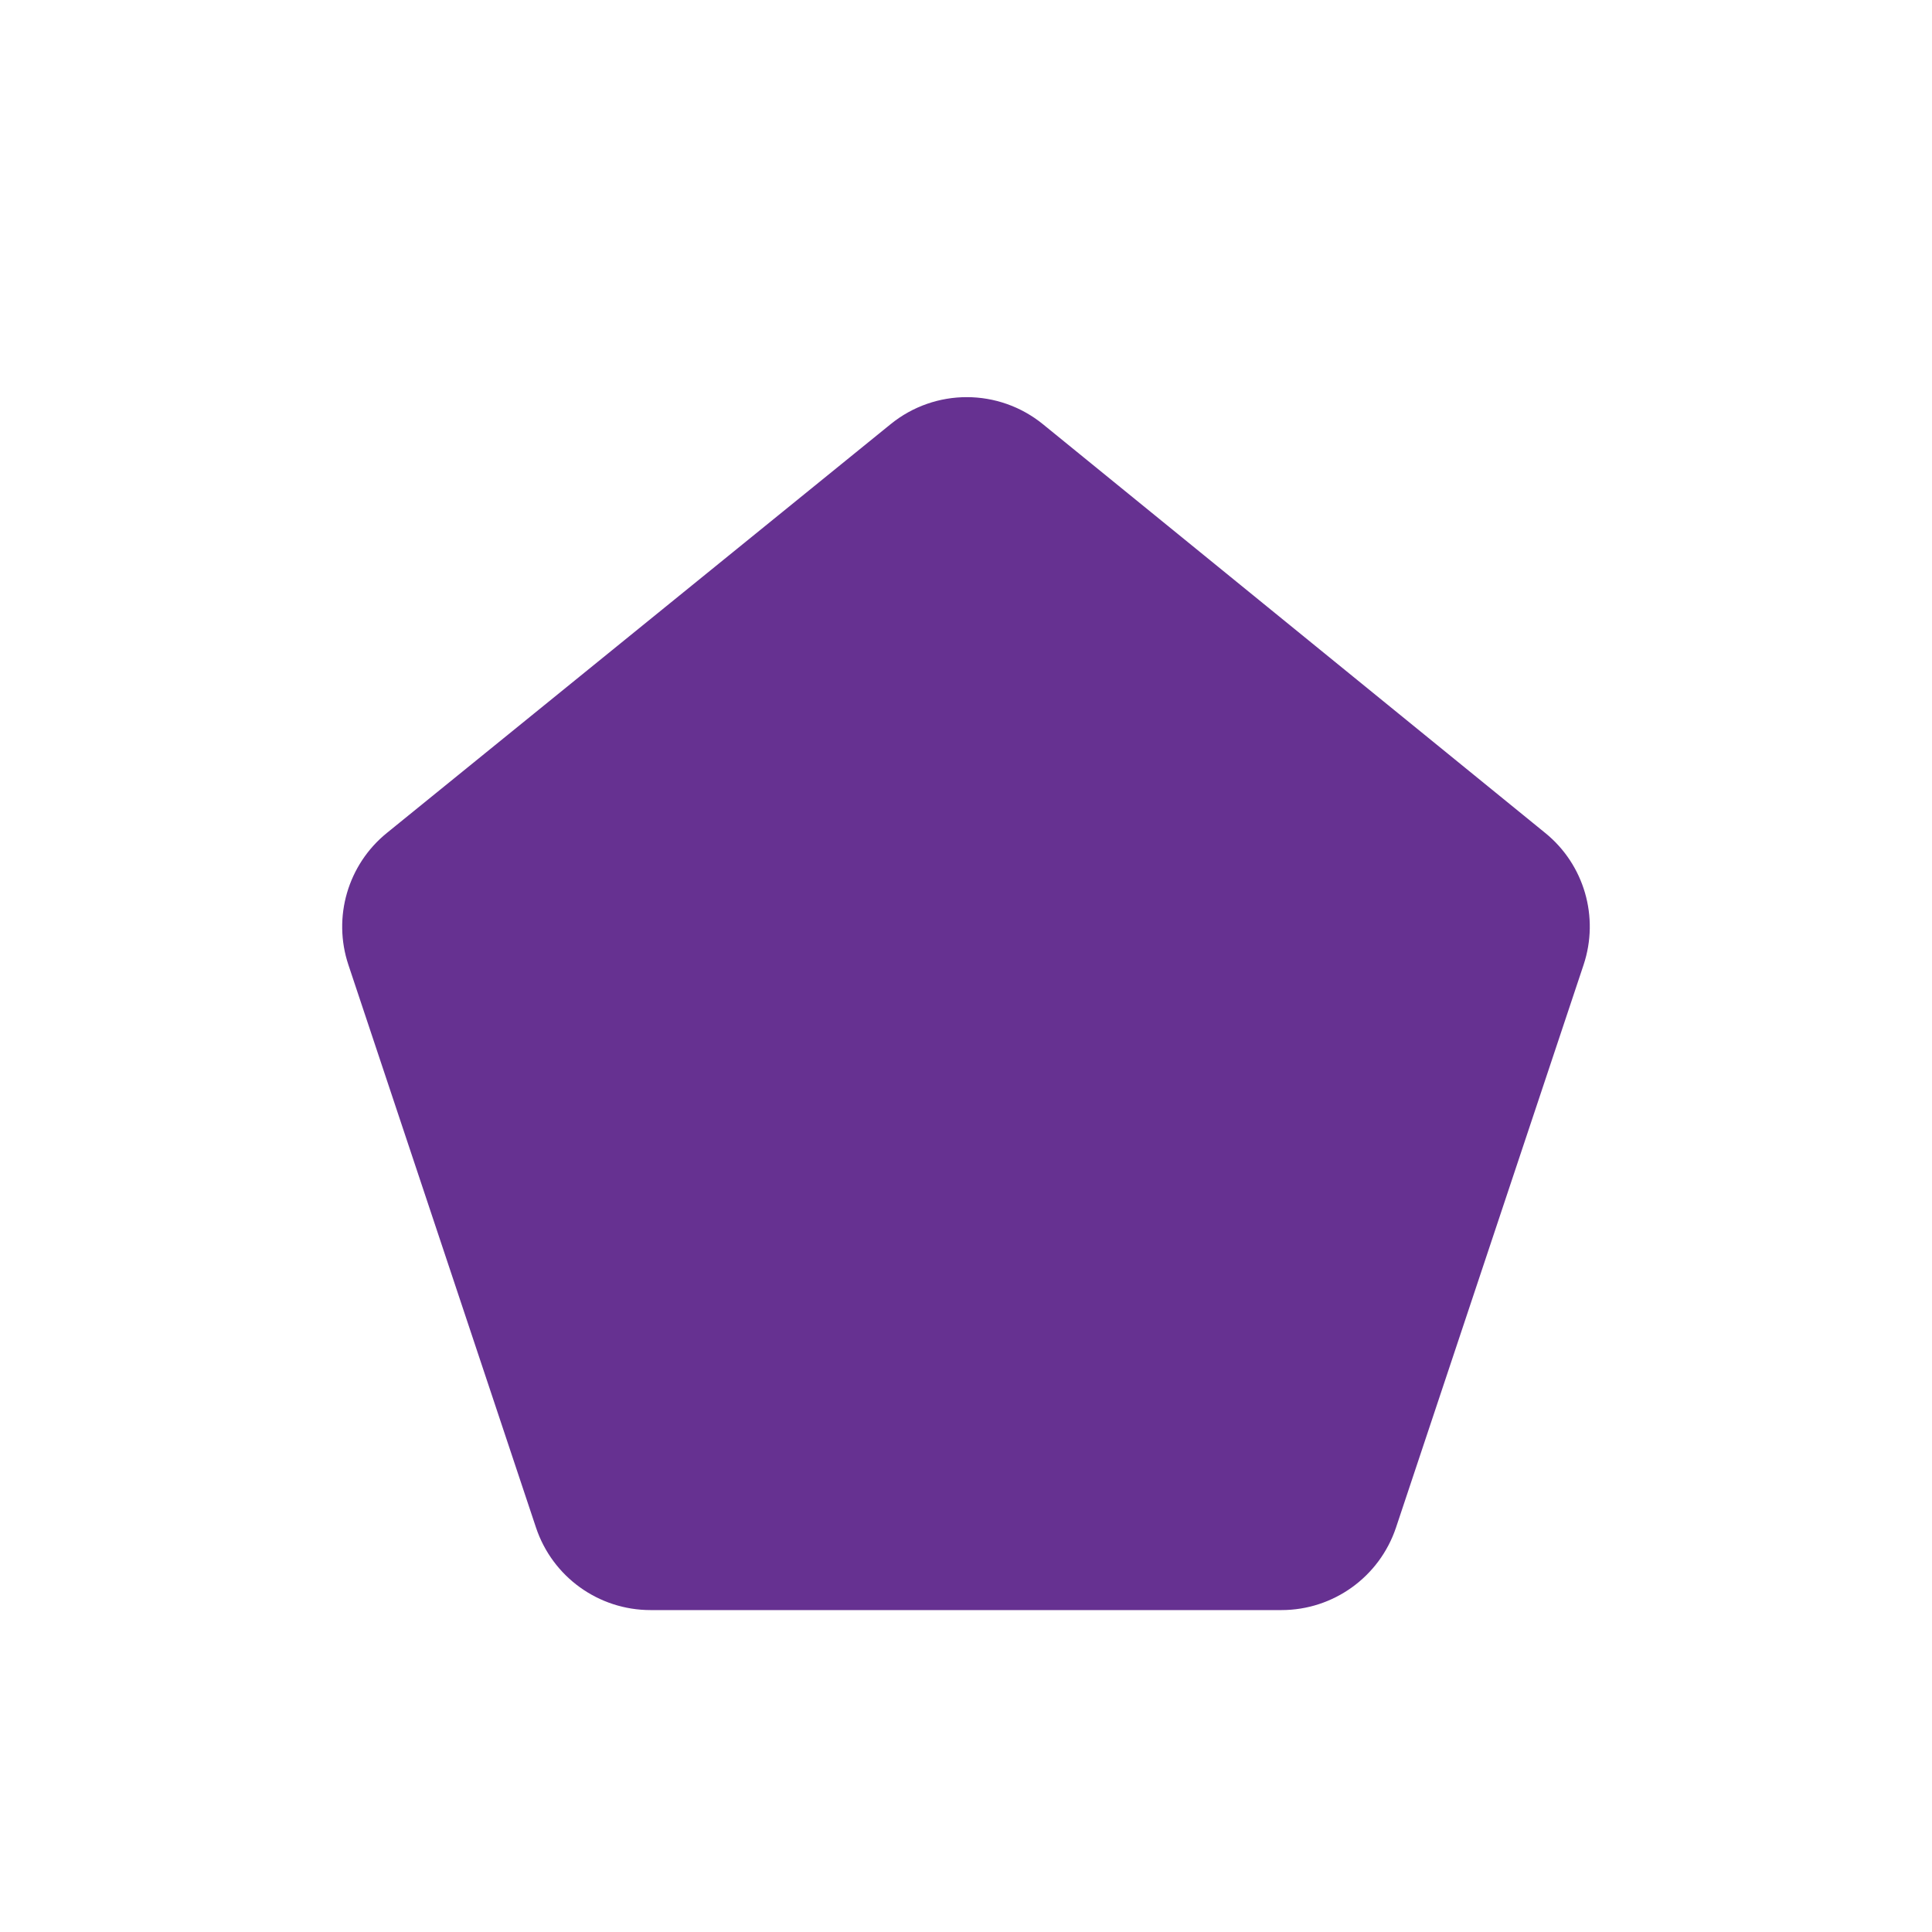
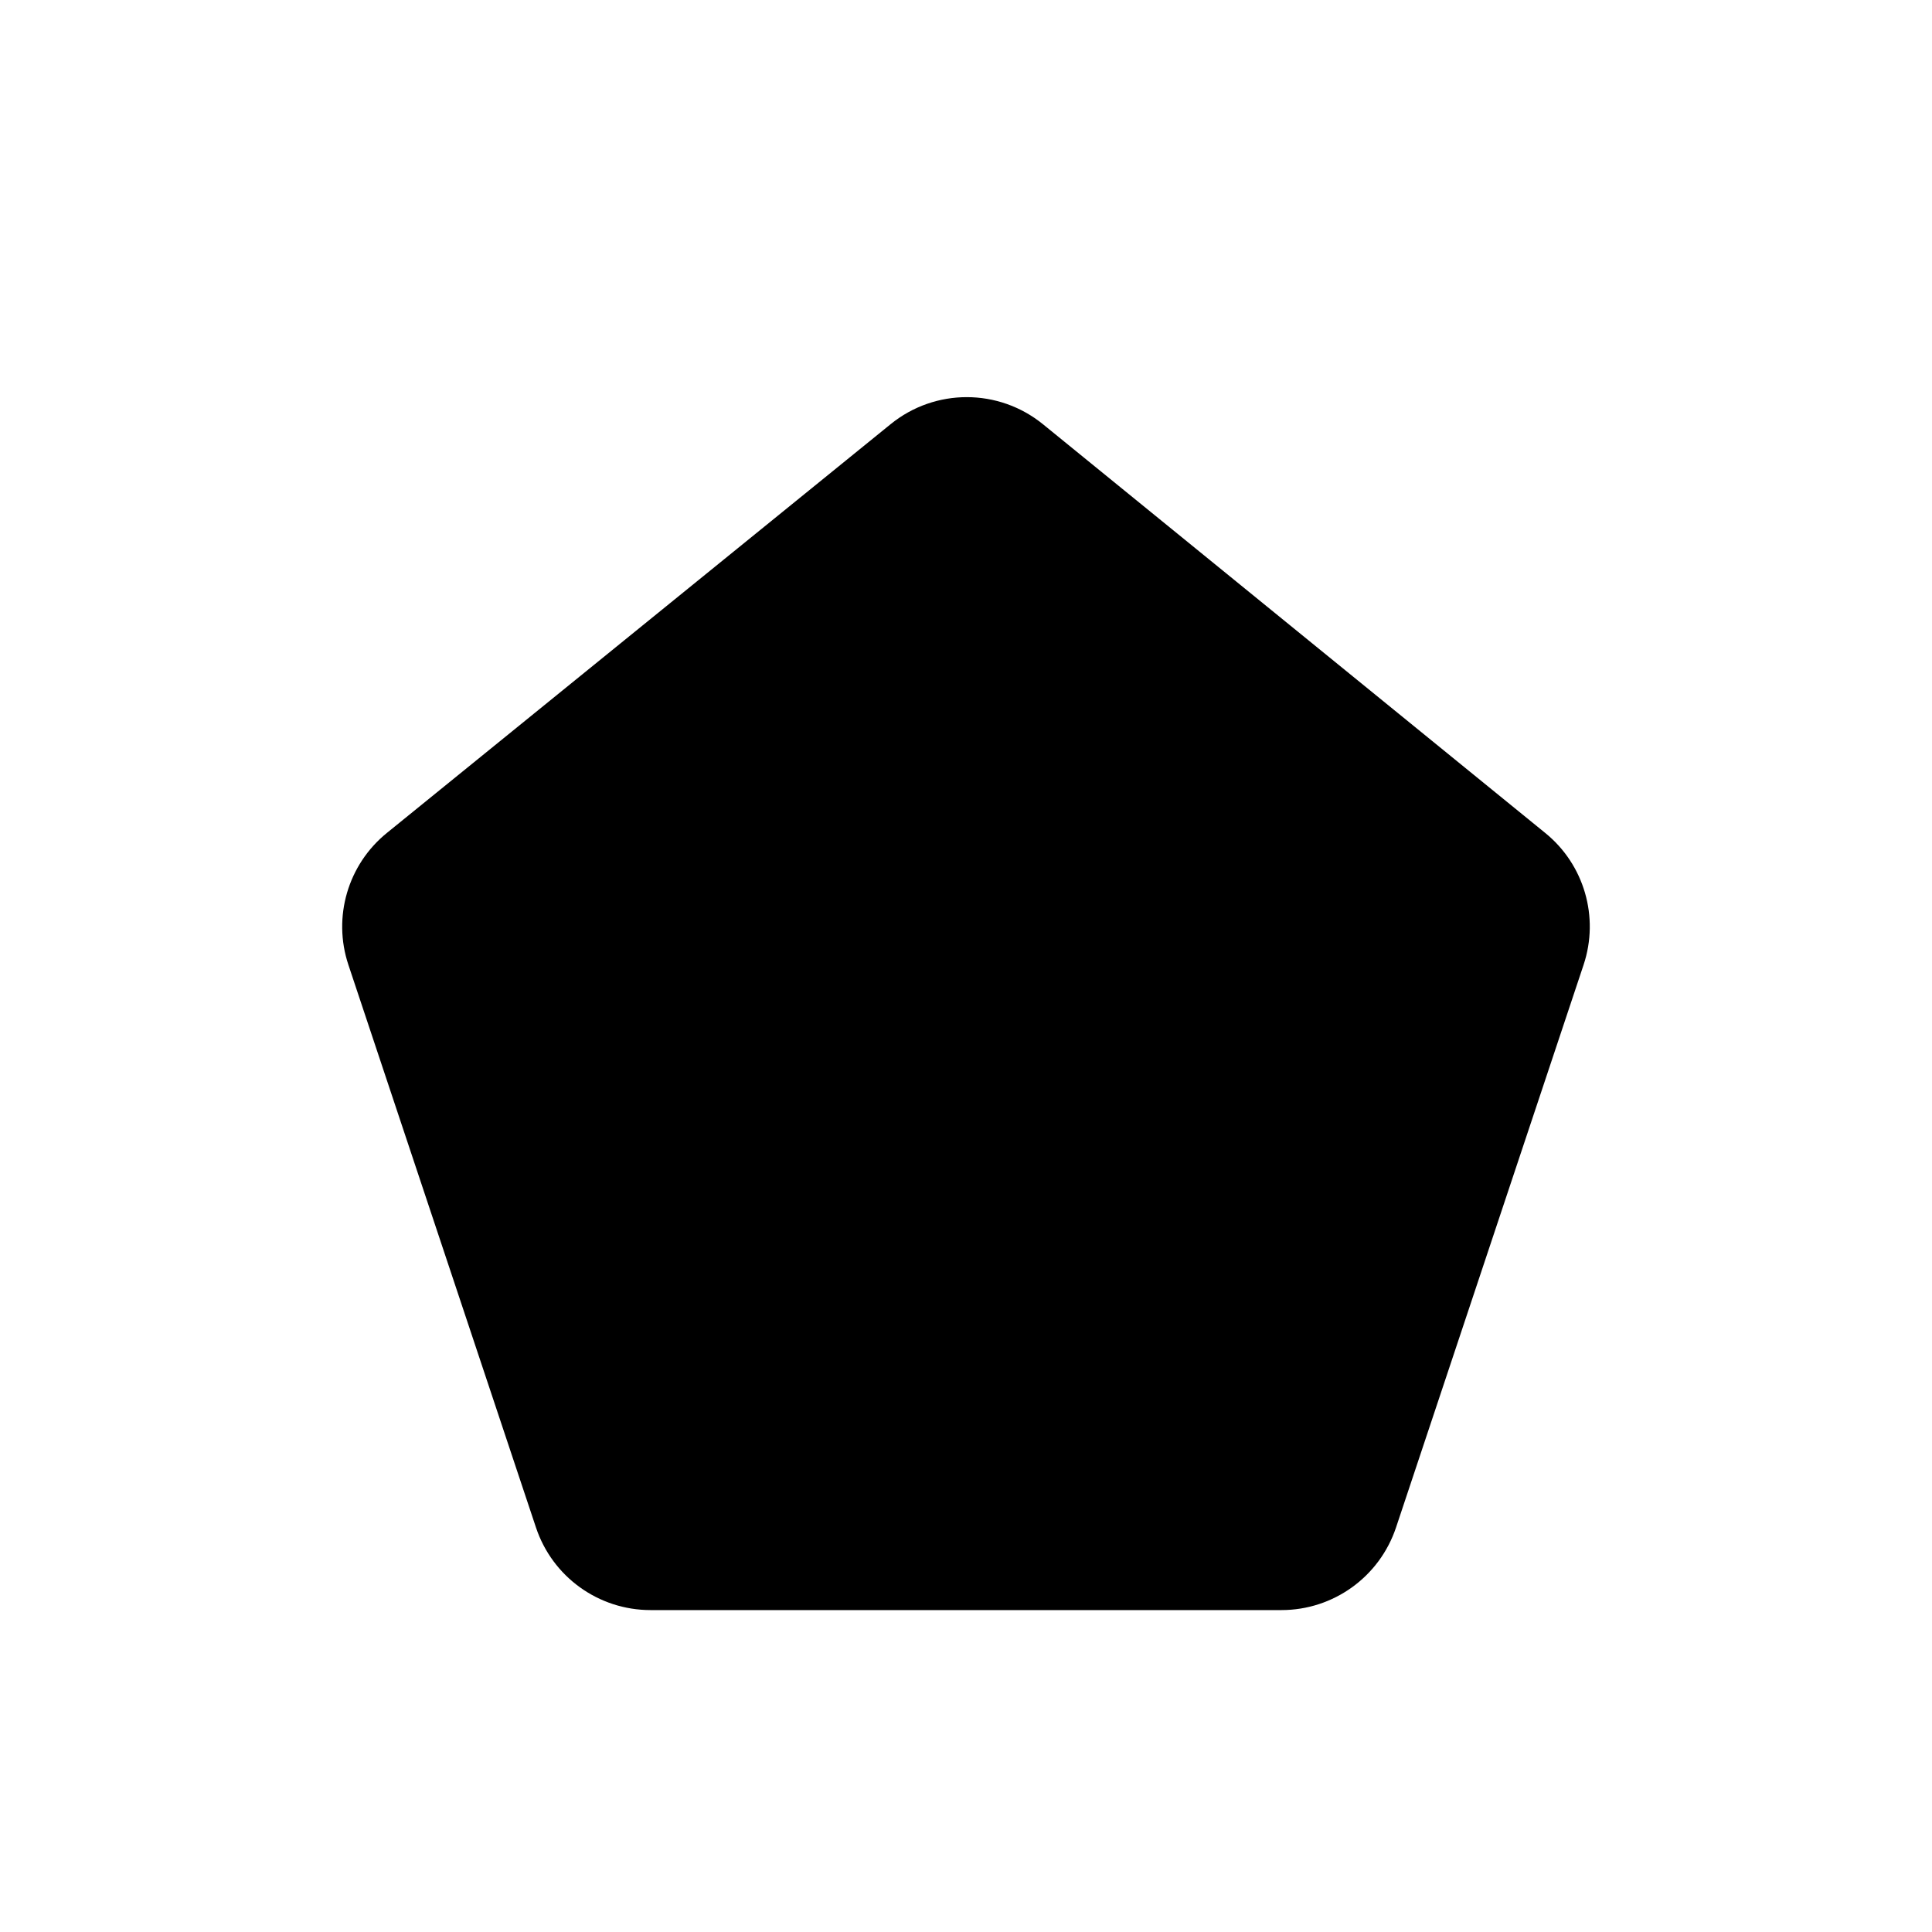
- <svg xmlns="http://www.w3.org/2000/svg" width="24" height="24" viewBox="0 0 24 24" fill="none">
-   <path fill-rule="evenodd" clip-rule="evenodd" d="M6.658 18.975C6.862 19.588 7.435 20.001 8.081 20.001H15.919C16.564 20.001 17.137 19.588 17.342 18.975L19.672 11.985C19.869 11.393 19.68 10.74 19.195 10.347L12.956 5.27C12.405 4.822 11.616 4.821 11.064 5.269L4.806 10.347C4.321 10.74 4.13 11.393 4.328 11.986L6.658 18.975Z" fill="#663191" />
+ <svg xmlns="http://www.w3.org/2000/svg" width="24" height="24" viewBox="0 0 24 24">
+   <path fill-rule="evenodd" clip-rule="evenodd" d="M6.658 18.975C6.862 19.588 7.435 20.001 8.081 20.001H15.919C16.564 20.001 17.137 19.588 17.342 18.975L19.672 11.985C19.869 11.393 19.68 10.74 19.195 10.347L12.956 5.27C12.405 4.822 11.616 4.821 11.064 5.269L4.806 10.347C4.321 10.74 4.13 11.393 4.328 11.986L6.658 18.975Z" />
</svg>
